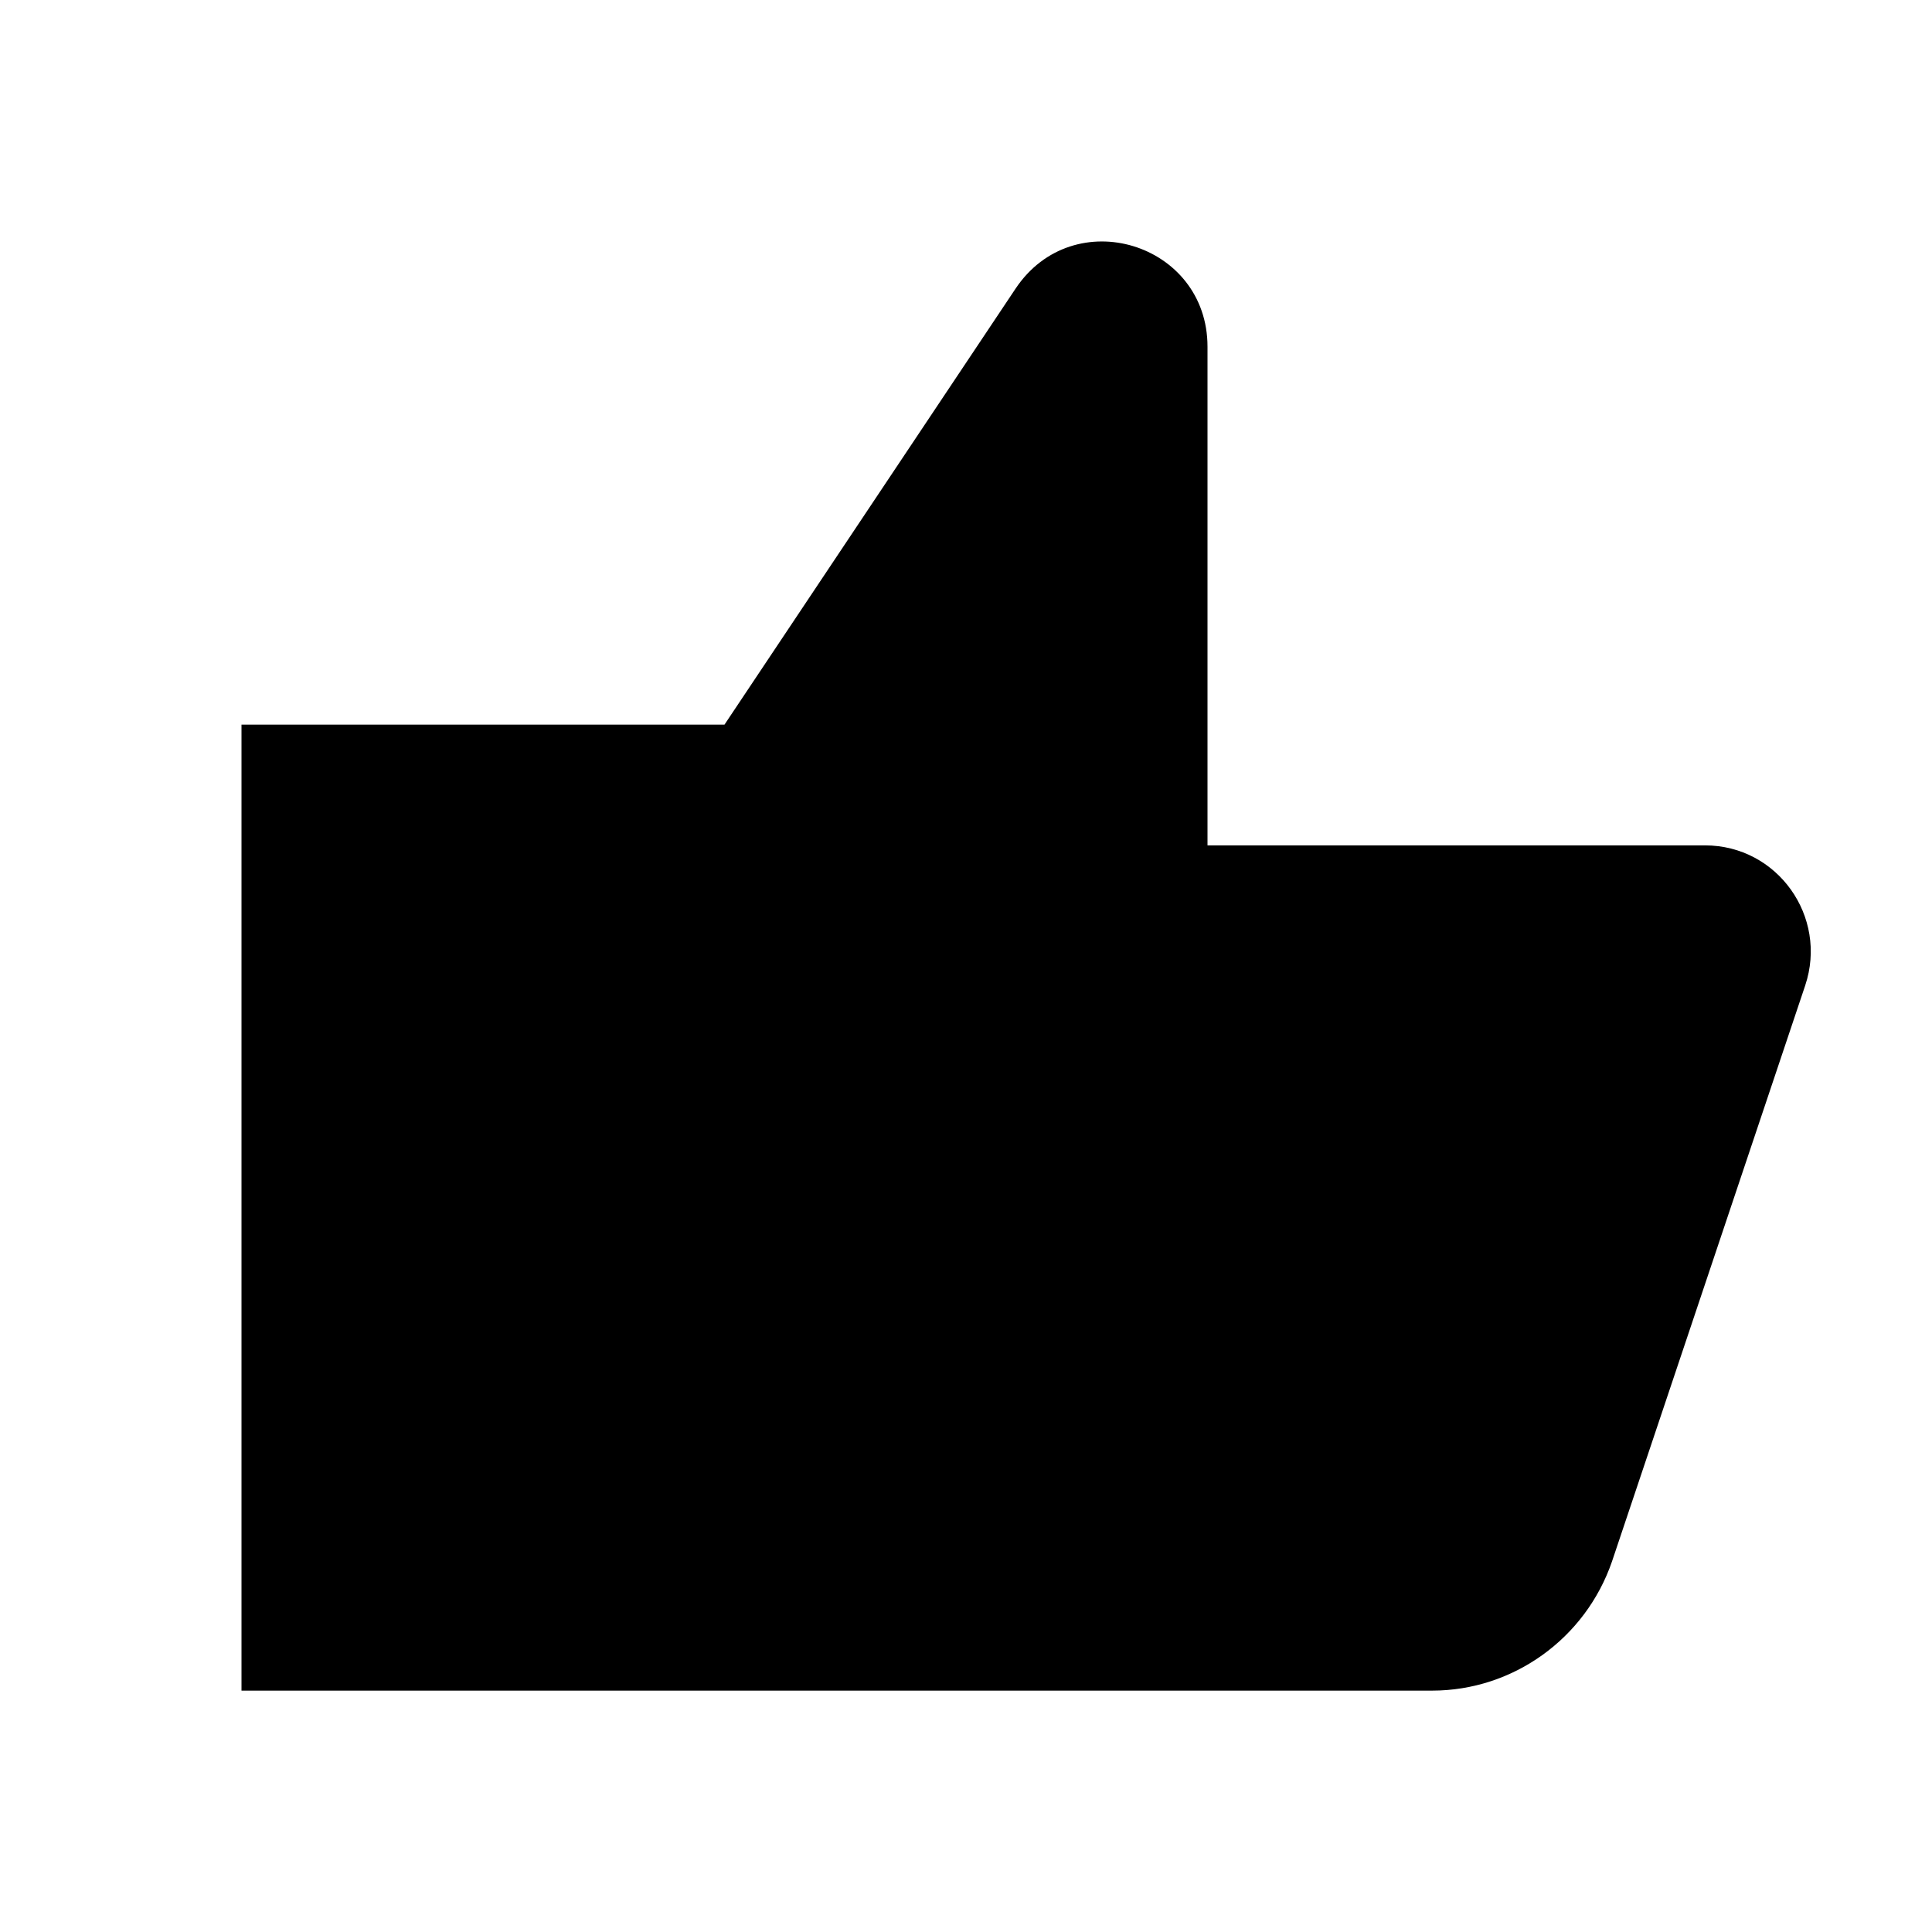
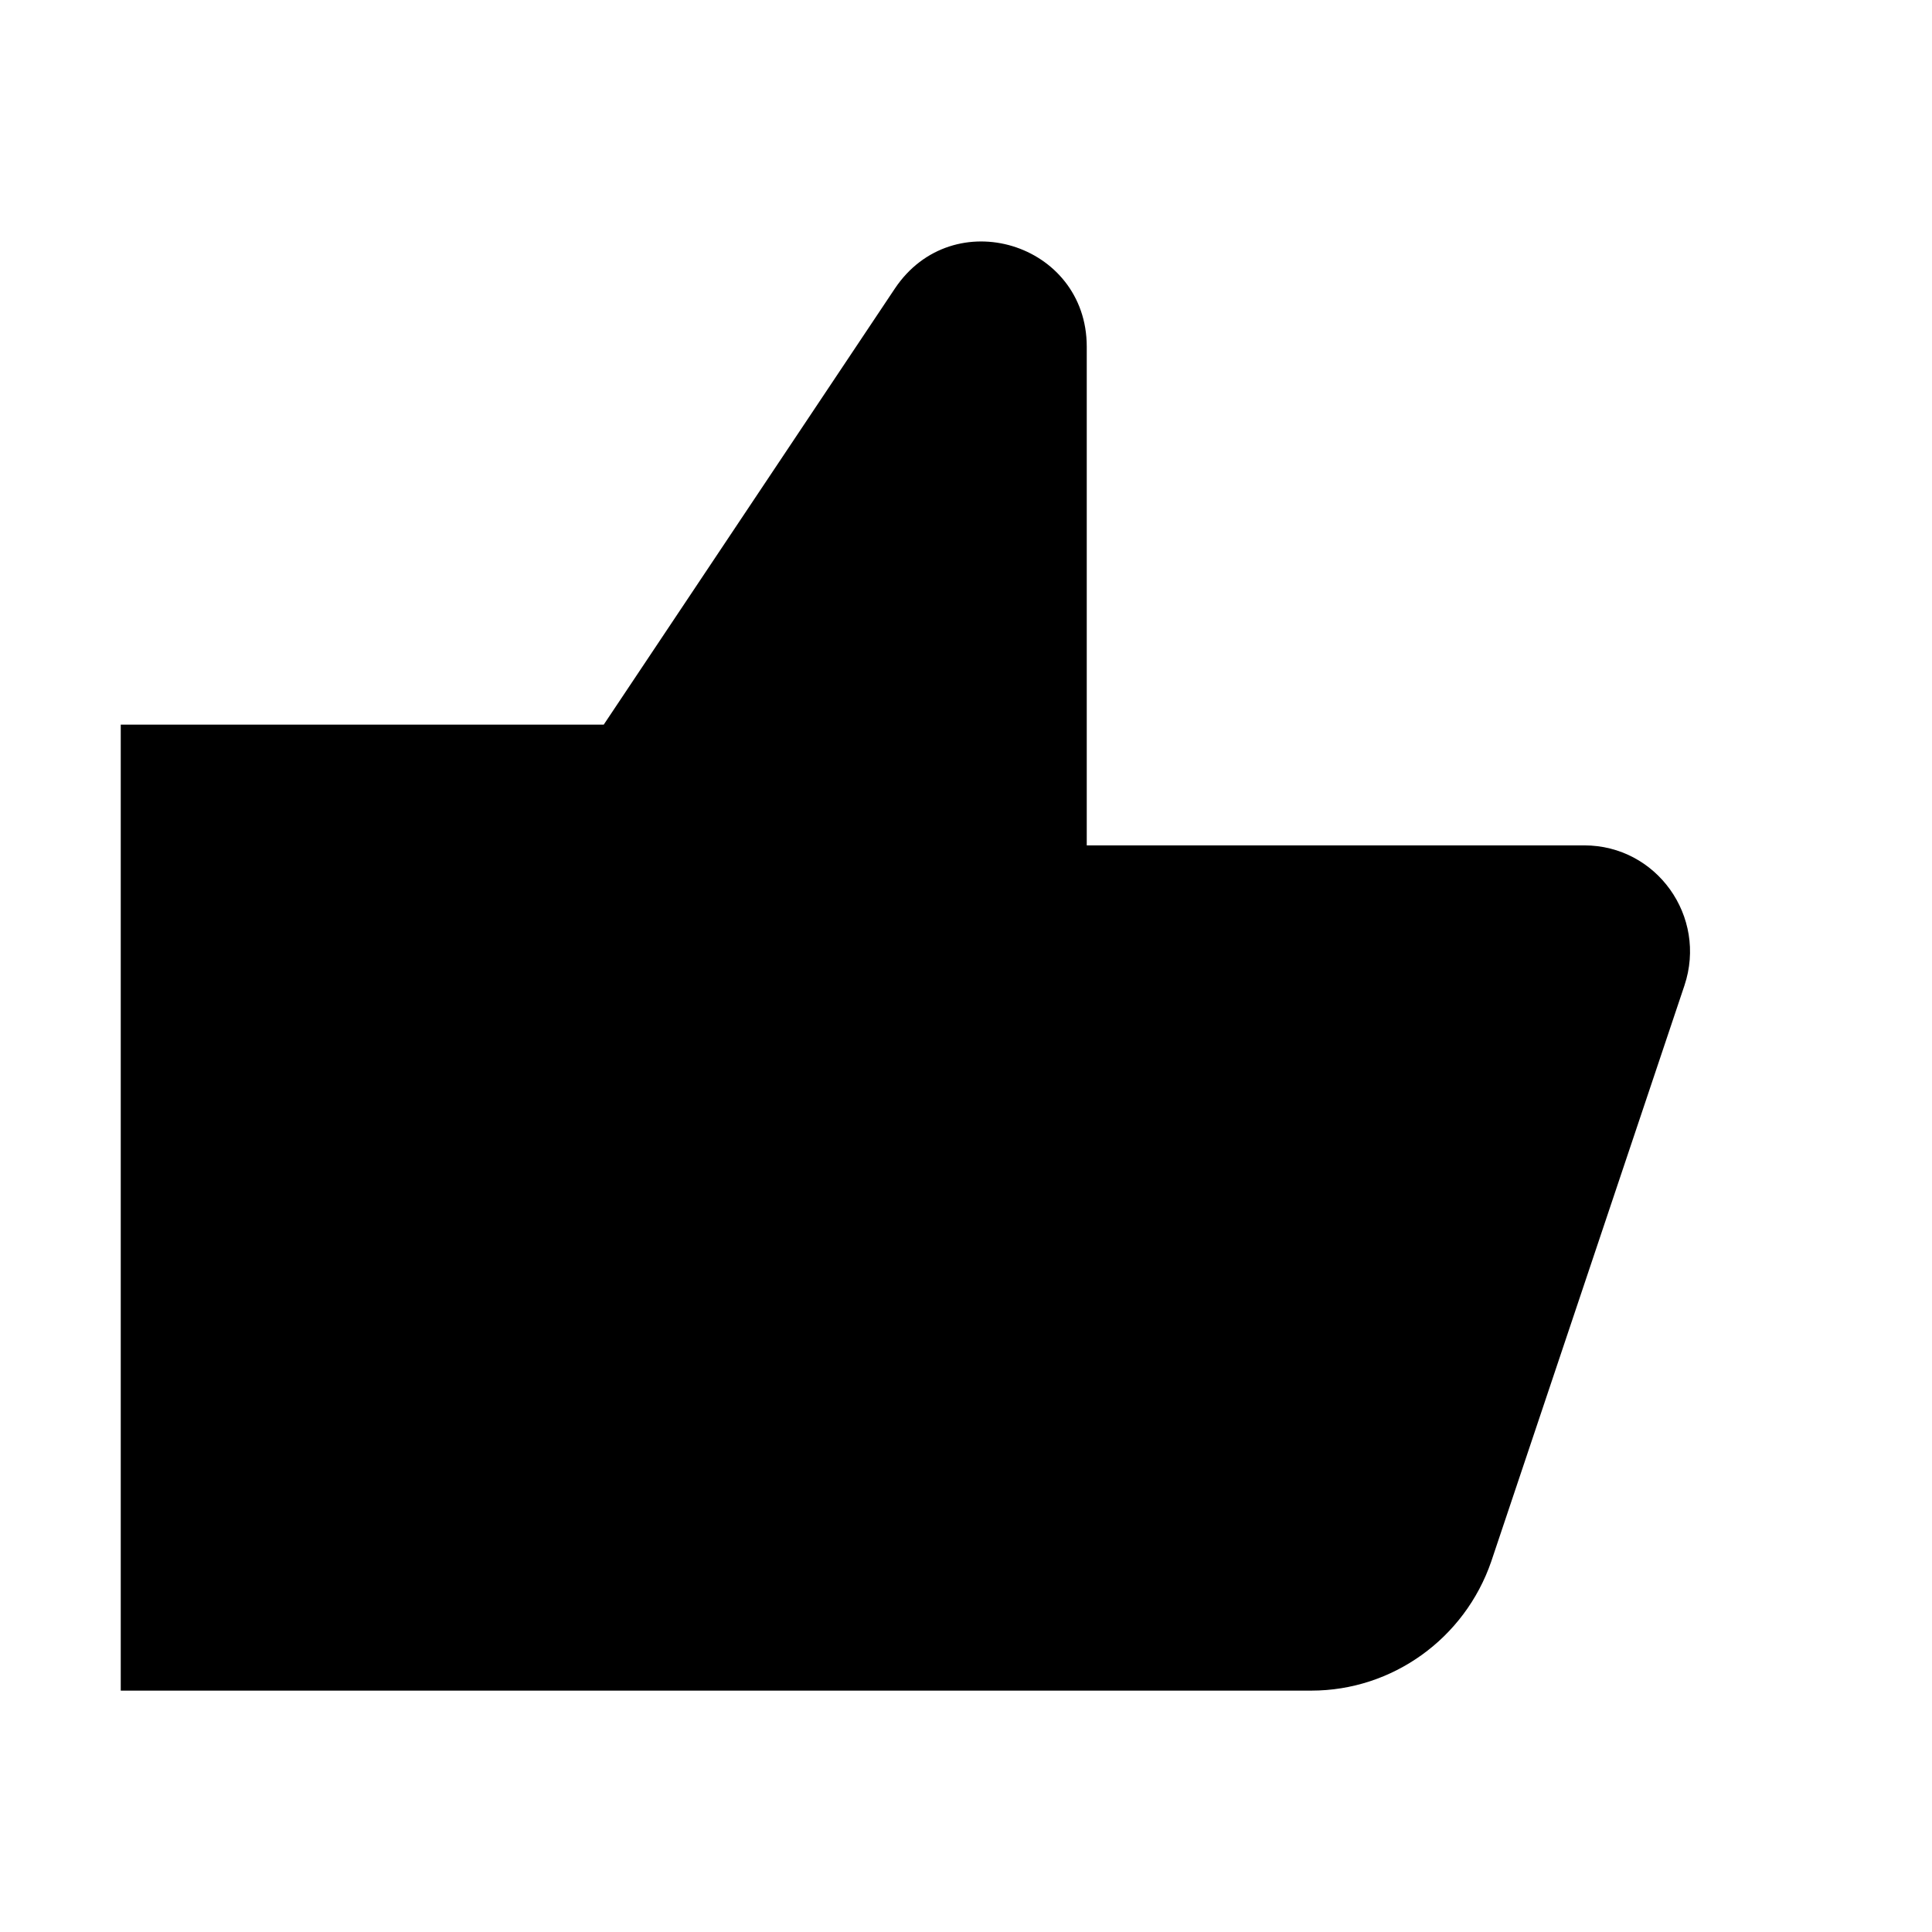
<svg xmlns="http://www.w3.org/2000/svg" viewBox="0 0 16 16">
-   <path d="M10 2.871V7.001H14.12C14.72 7.001 15.14 7.591 14.95 8.161L13.35 12.931C13.13 13.571 12.53 14.001 11.86 14.001H2V6.001H6L8.41 2.391C8.89 1.671 10 2.011 10 2.871Z" />
-   <path d="M6 14.001V6.001" />
+   <path class="stroke-linejoin-round" d="M9 2.871V7.001H13.12C13.72 7.001 14.14 7.591 13.95 8.161L12.35 12.931C12.13 13.571 11.53 14.001 10.86 14.001H1V6.001H5L7.41 2.391C7.89 1.671 9 2.011 9 2.871Z" />
+   <path class="stroke-linejoin-round" d="M5 14.001V6.001" />
</svg>
